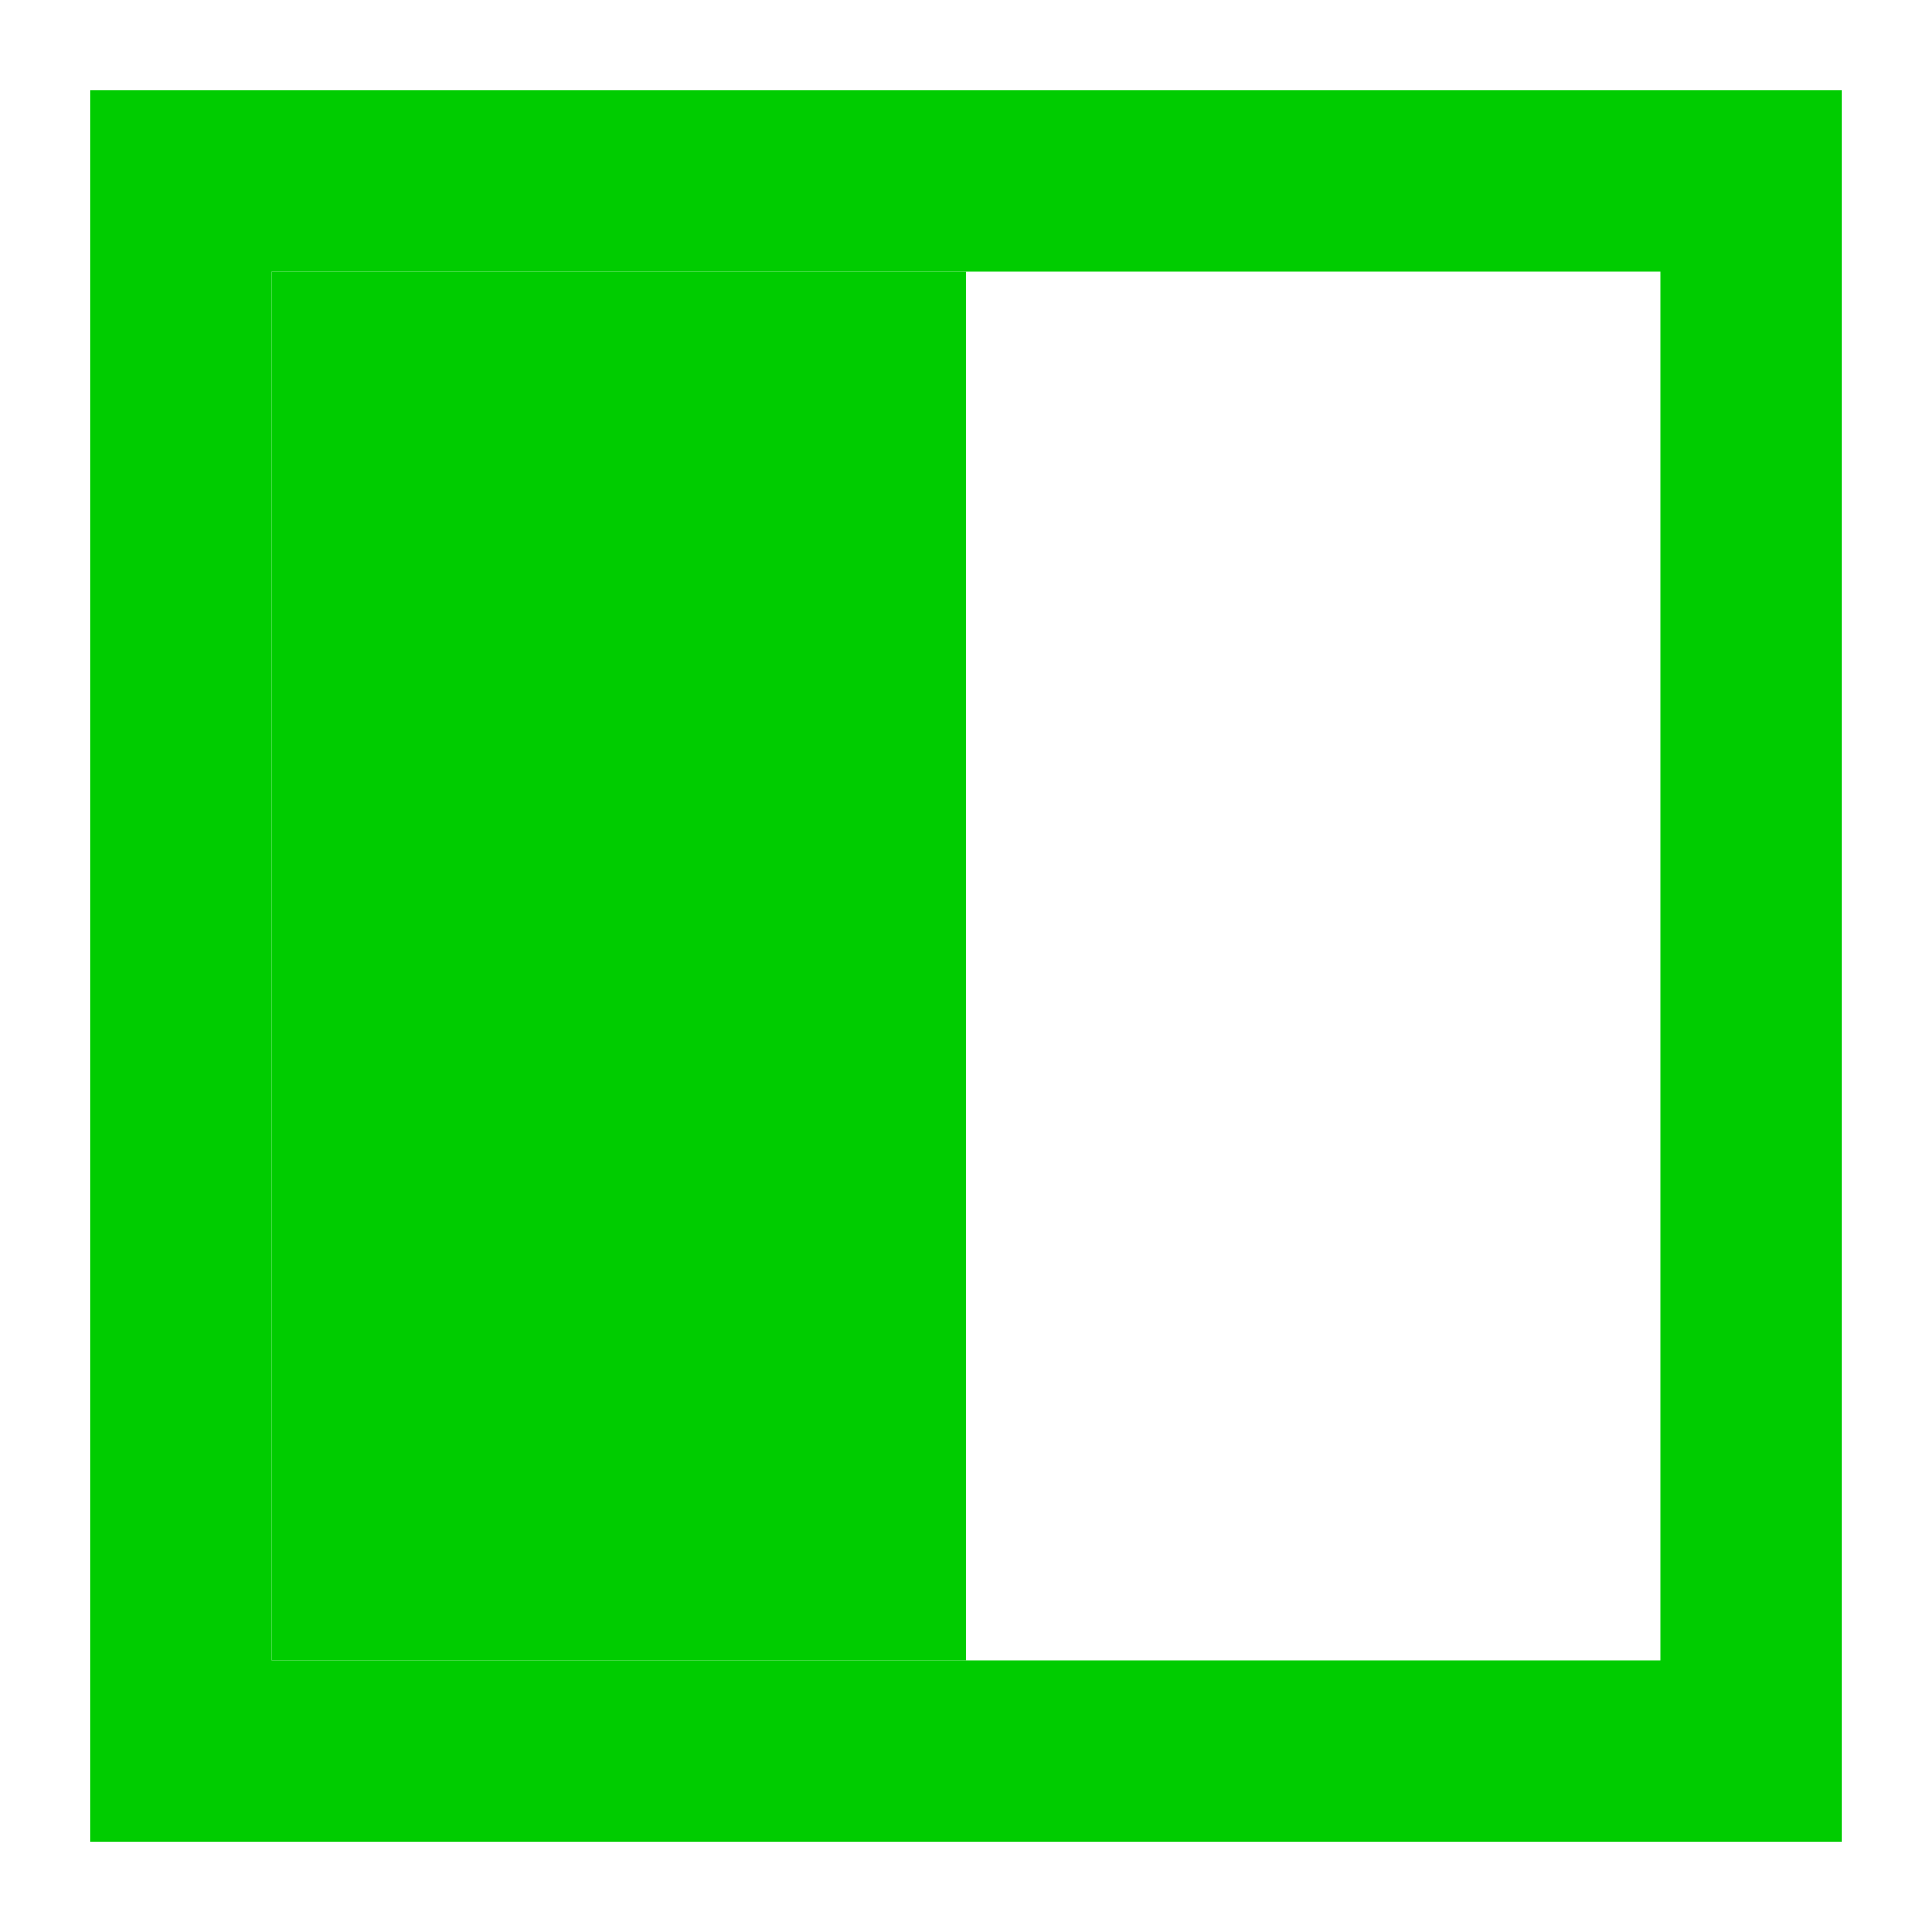
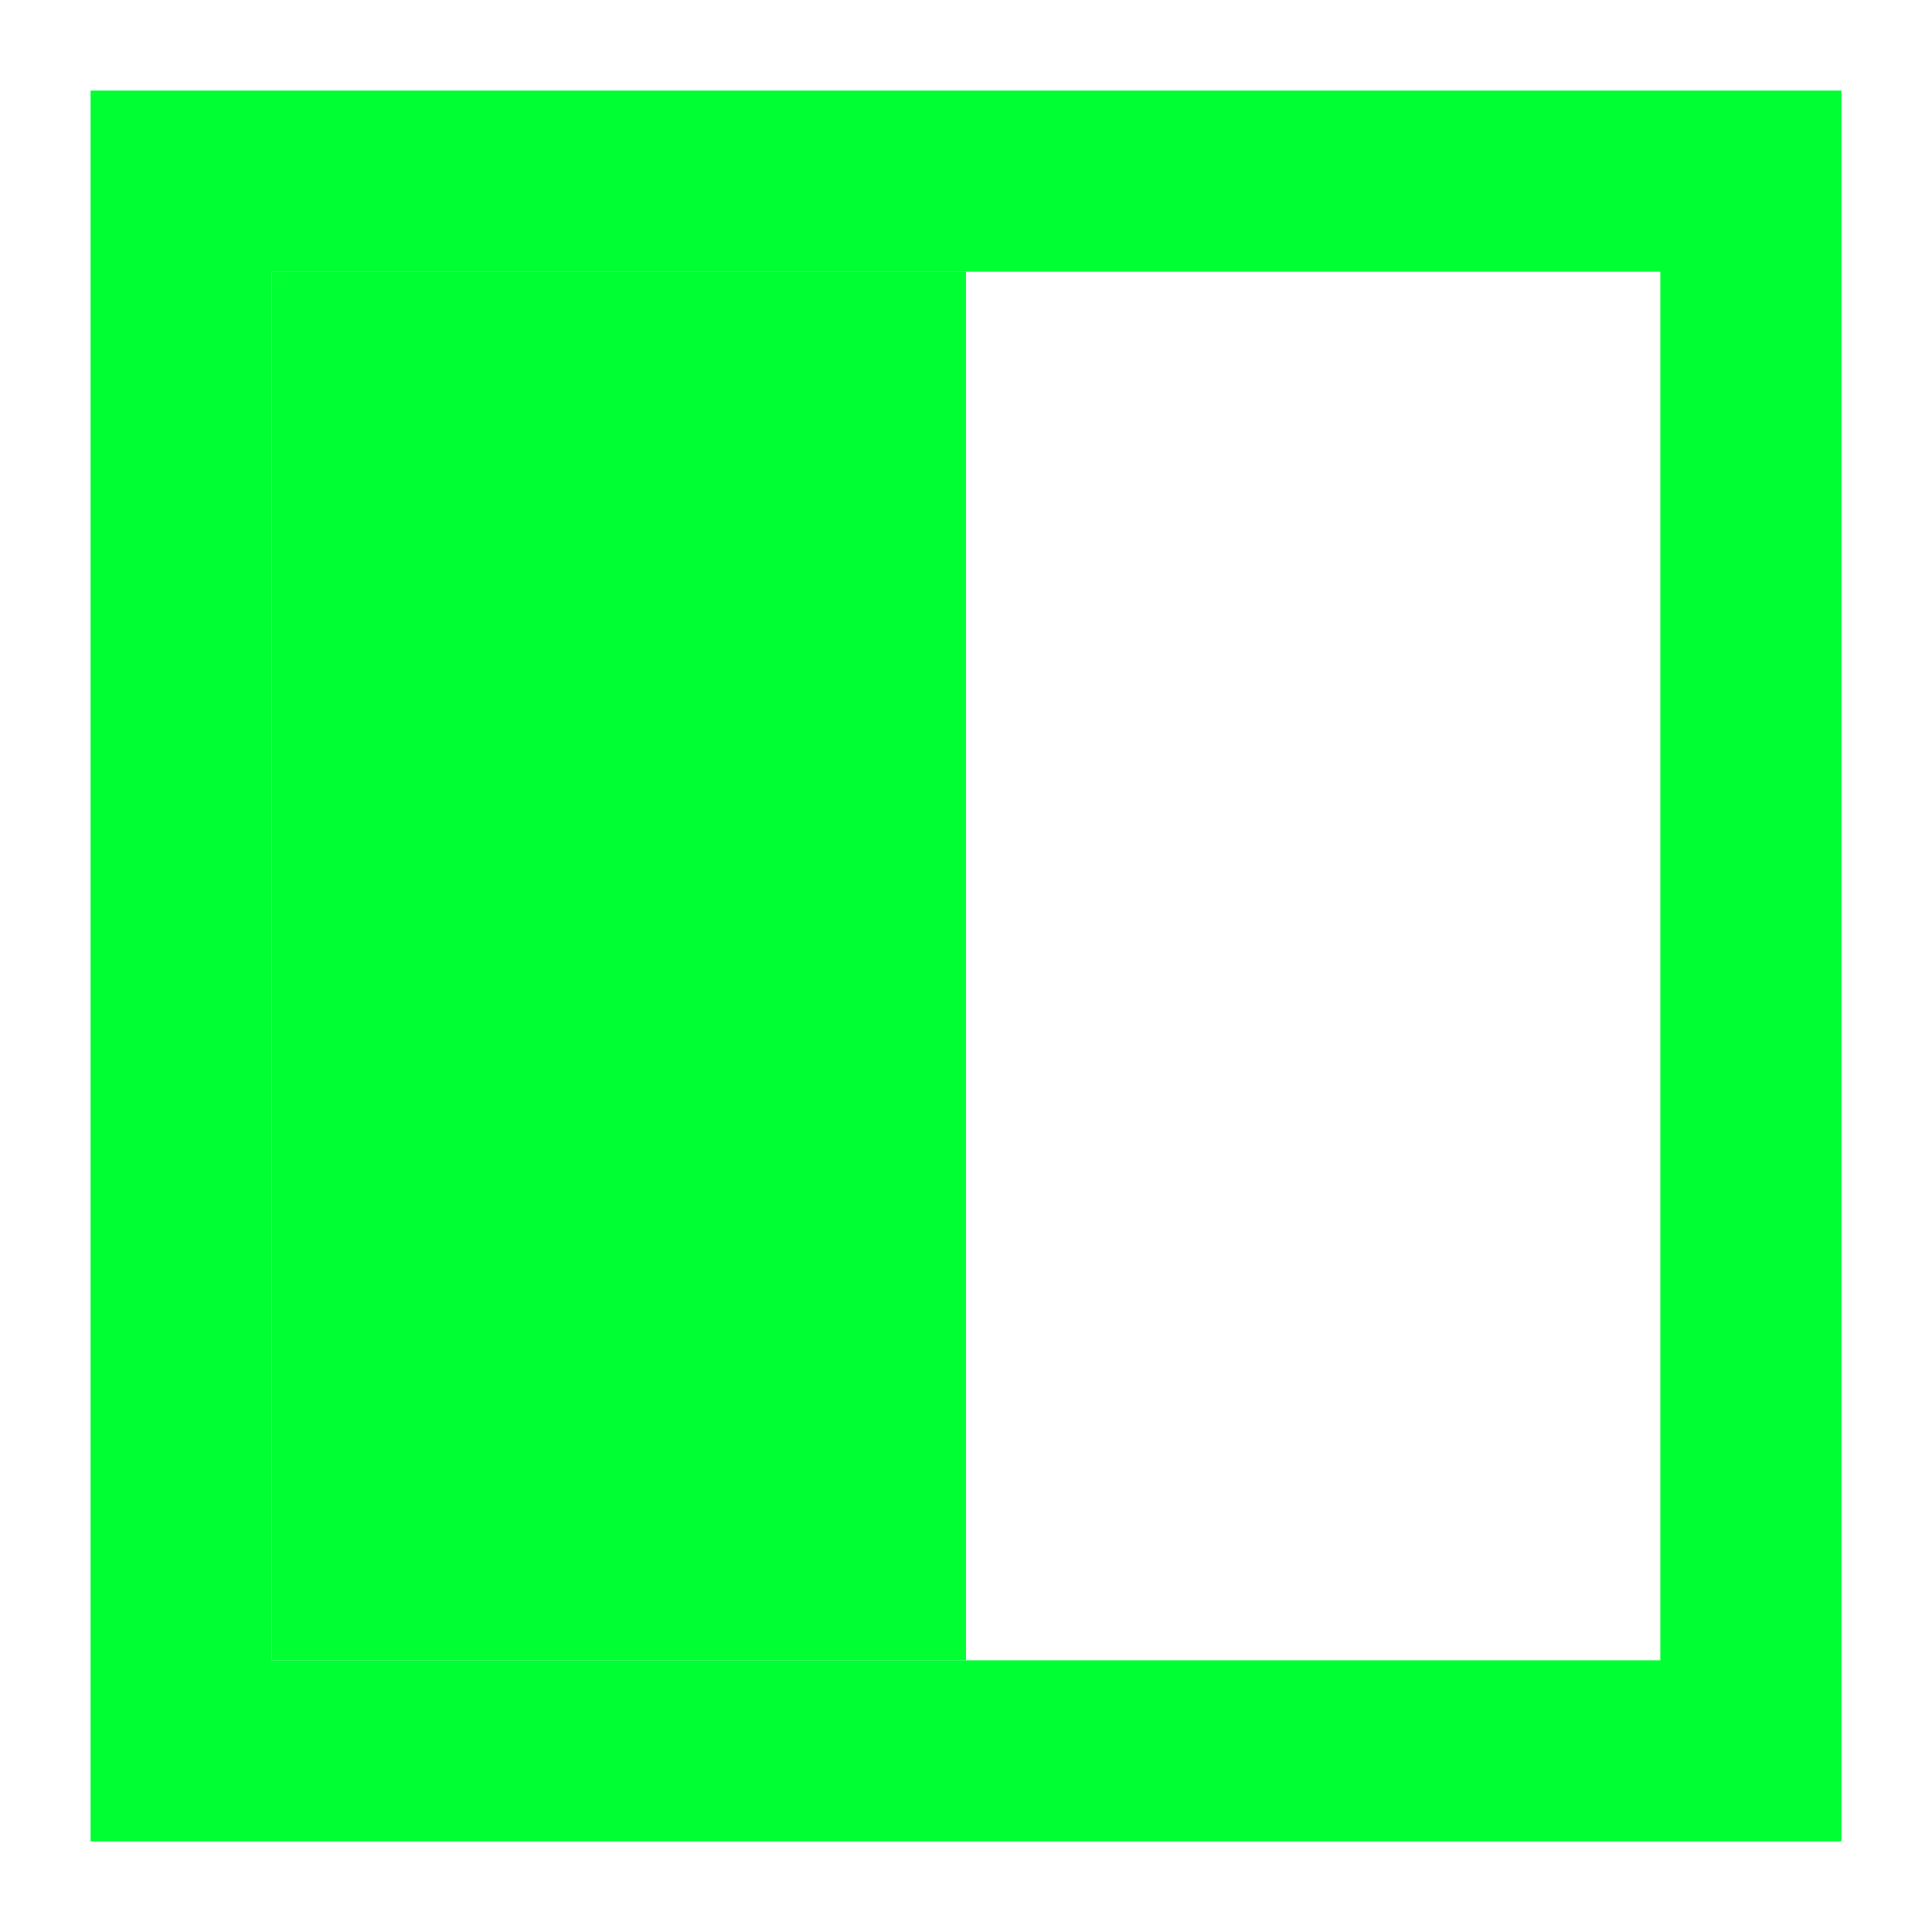
<svg xmlns="http://www.w3.org/2000/svg" viewBox="0 0 32 32">
-   <rect x="3" y="3" width="26" height="26" fill="none" stroke="#00CC00" stroke-width="3" />
-   <rect x="4.5" y="4.5" width="11.5" height="23" fill="#00CC00" />
+   <rect x="3" y="3" width="26" height="26" fill="none" stroke="#00FF33" stroke-width="3" />
+   <rect x="4.5" y="4.5" width="11.5" height="23" fill="#00FF33" />
</svg>
